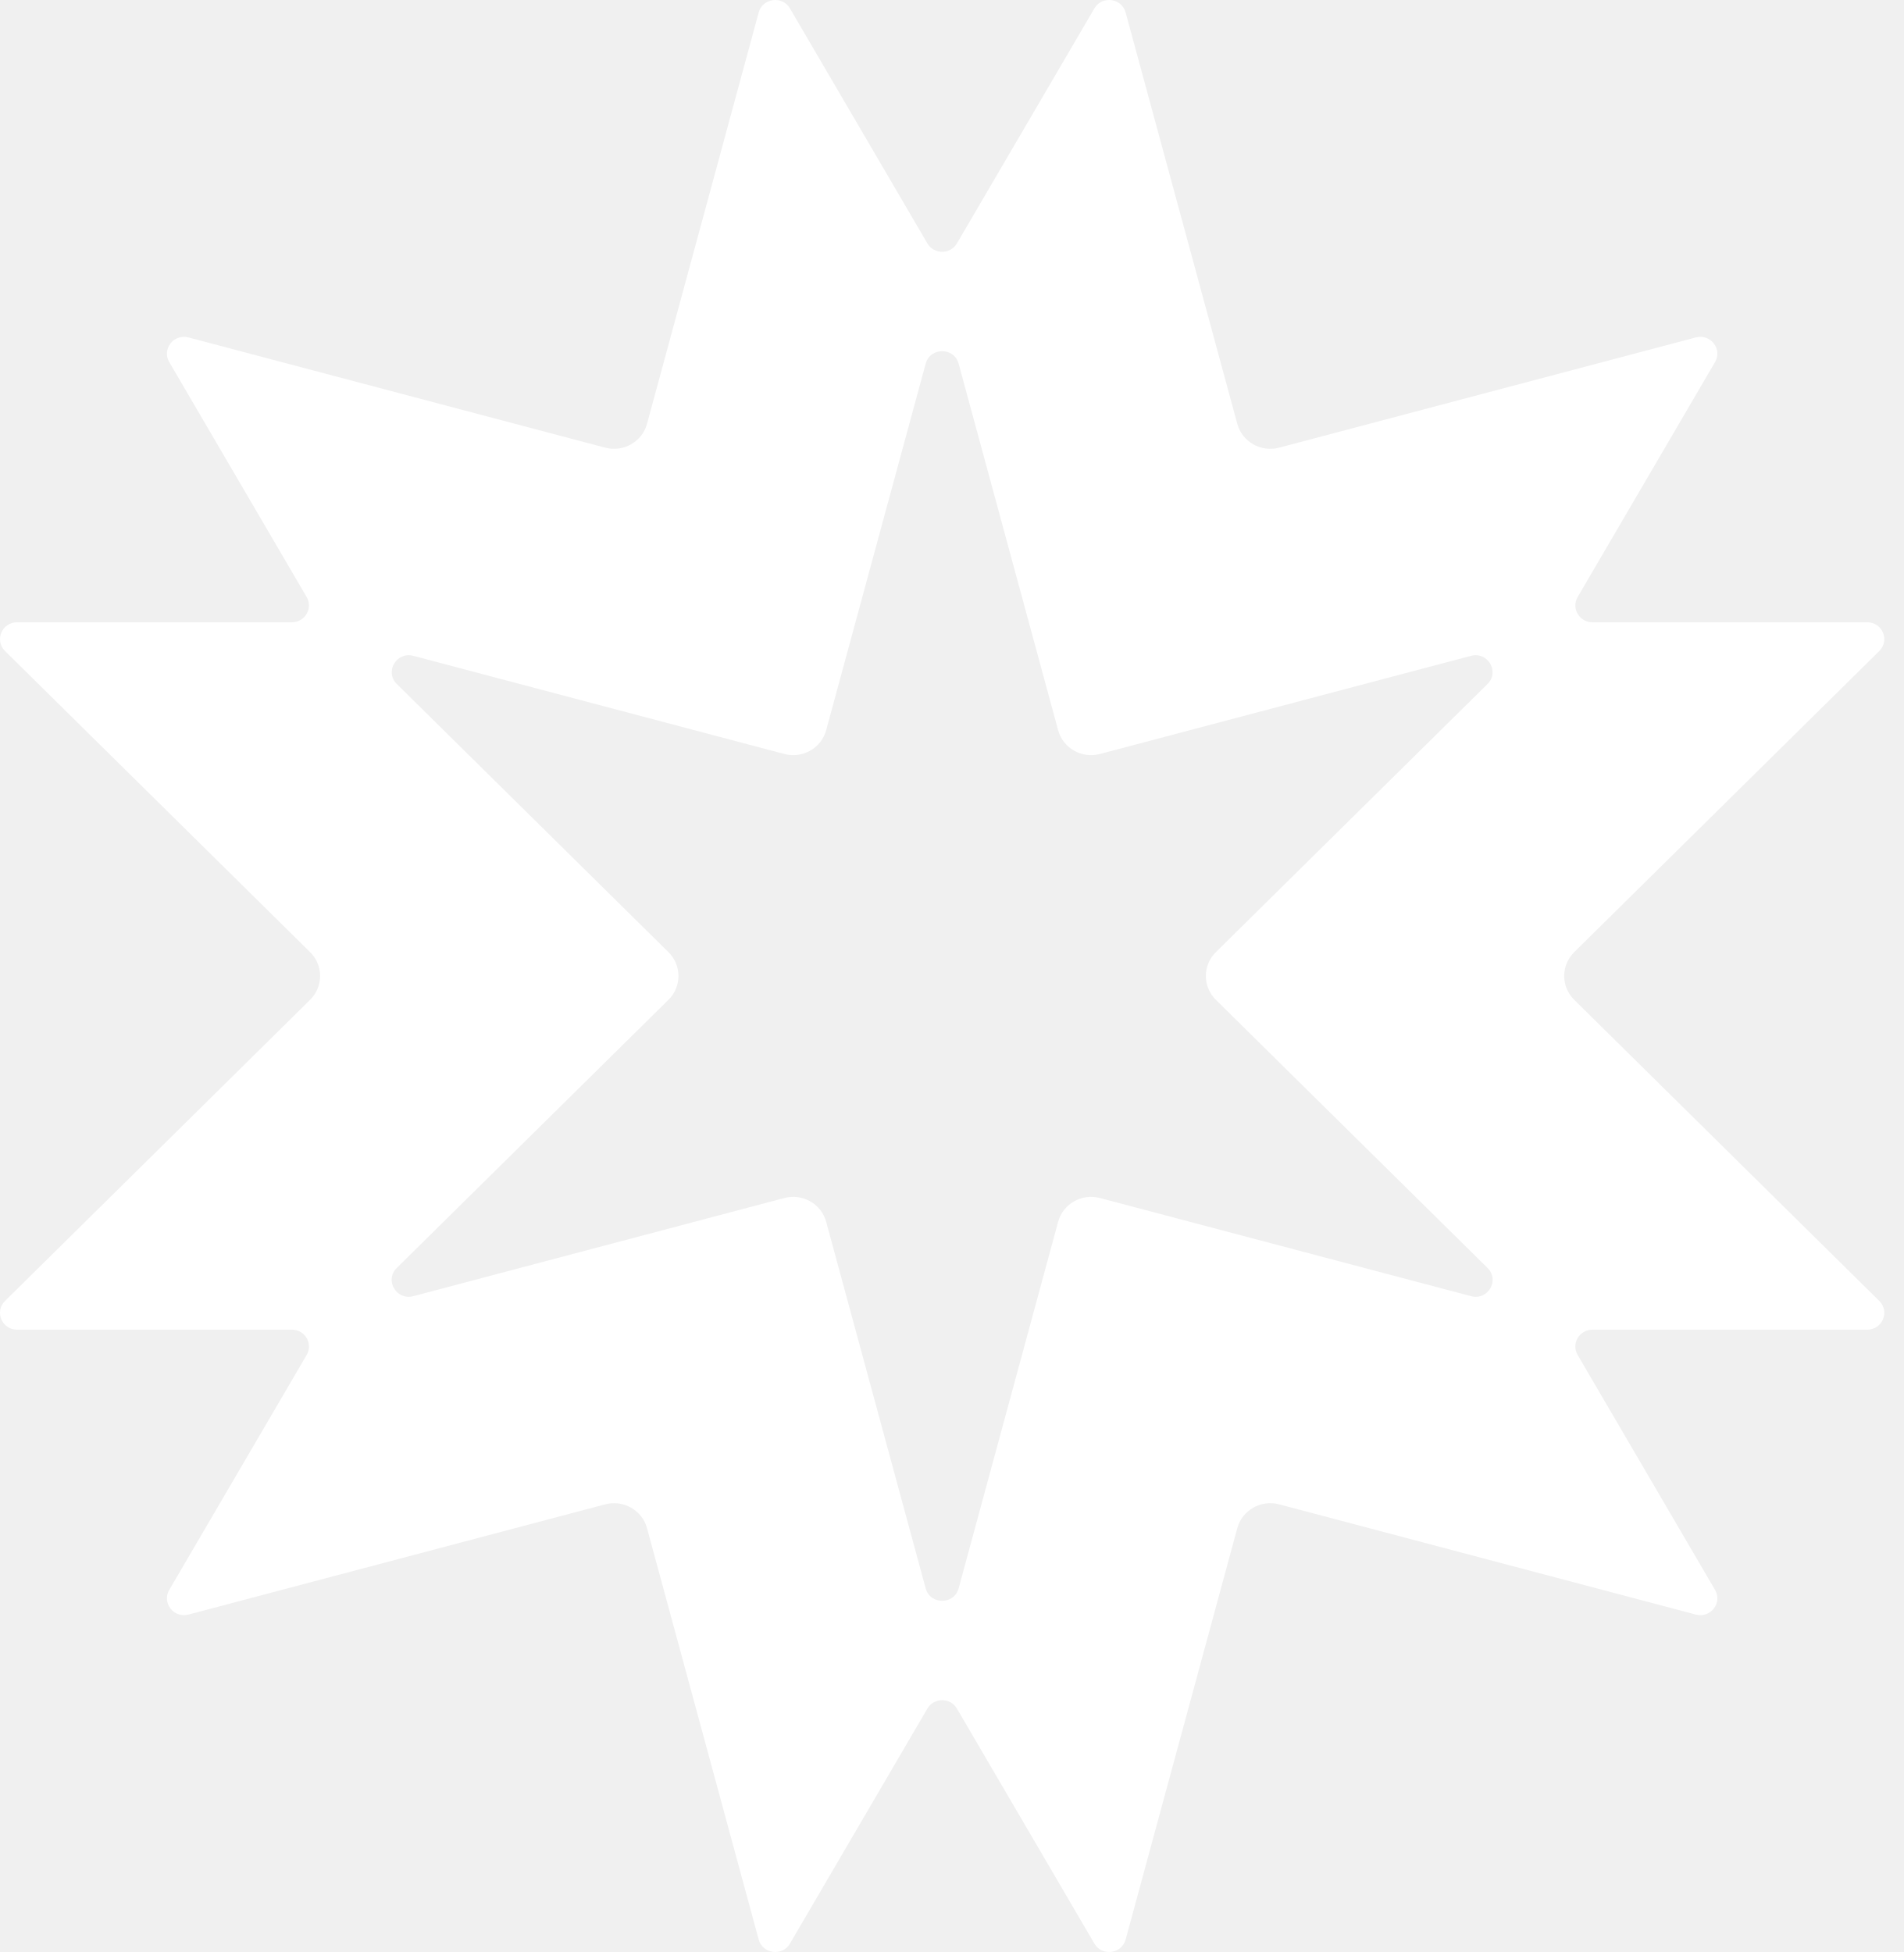
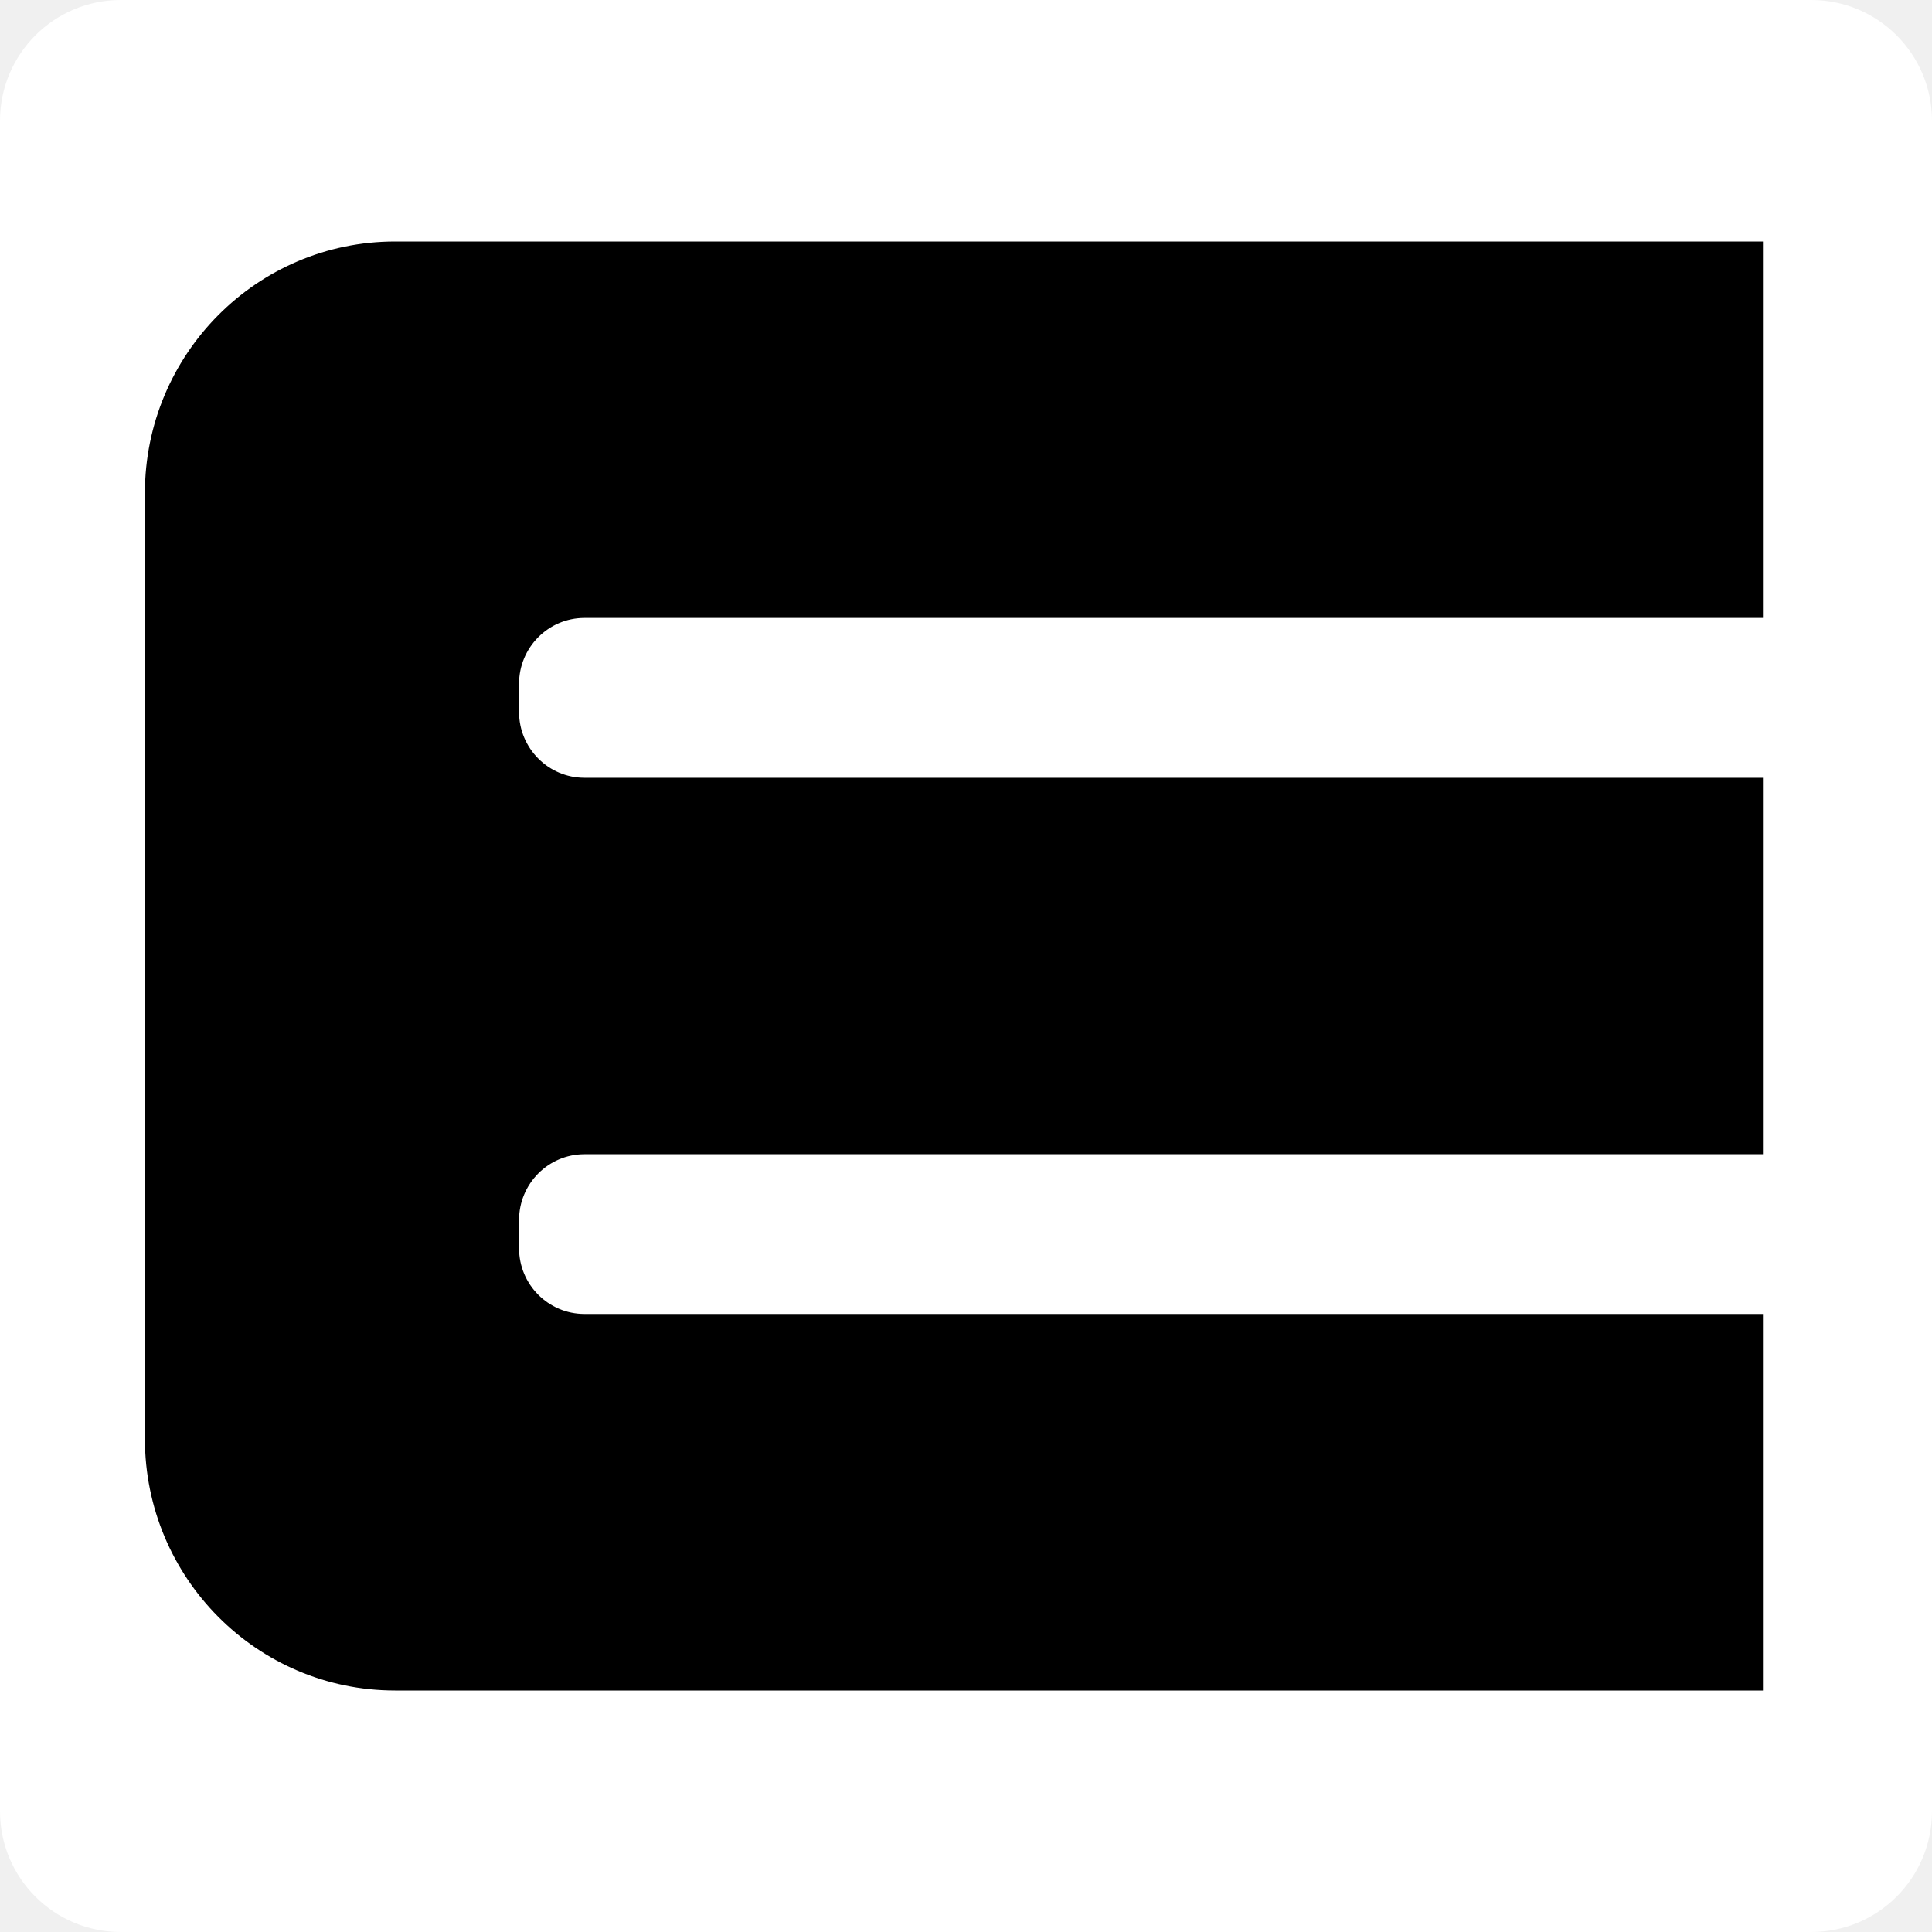
- <svg xmlns="http://www.w3.org/2000/svg" width="78" height="80" viewBox="0 0 78 80" fill="none">
-   <path fill-rule="evenodd" clip-rule="evenodd" d="M65.248 54.495C64.71 54.495 64.374 55.07 64.643 55.53L70.273 65.159C70.585 65.691 70.088 66.33 69.487 66.171L52.411 61.653C51.665 61.456 50.898 61.893 50.698 62.629L46.123 79.488C45.961 80.082 45.153 80.187 44.842 79.655L39.21 70.025C38.941 69.564 38.268 69.564 37.999 70.025L32.368 79.655C32.056 80.187 31.248 80.082 31.087 79.488L26.511 62.629C26.311 61.893 25.544 61.456 24.798 61.653L7.722 66.171C7.121 66.33 6.624 65.691 6.936 65.159L12.566 55.53C12.835 55.07 12.499 54.495 11.961 54.495H0.701C0.078 54.495 -0.234 53.752 0.206 53.317L12.707 40.975C13.253 40.436 13.253 39.562 12.707 39.023L0.206 26.681C-0.234 26.246 0.078 25.503 0.701 25.503L11.959 25.503C12.498 25.503 12.834 24.928 12.565 24.468L6.936 14.841C6.624 14.309 7.121 13.67 7.722 13.829L24.798 18.347C25.544 18.544 26.311 18.107 26.511 17.371L31.087 0.512C31.248 -0.082 32.056 -0.187 32.368 0.345L37.999 9.975C38.268 10.435 38.941 10.435 39.21 9.975L44.842 0.345C45.153 -0.187 45.961 -0.082 46.122 0.512L50.698 17.371C50.898 18.107 51.665 18.544 52.411 18.347L69.487 13.829C70.088 13.67 70.585 14.309 70.273 14.841L64.644 24.468C64.375 24.928 64.712 25.503 65.249 25.503L76.509 25.503C77.132 25.503 77.444 26.246 77.003 26.681L64.502 39.023C63.956 39.562 63.956 40.436 64.502 40.975L77.003 53.317C77.444 53.752 77.132 54.495 76.509 54.495H65.248ZM60.951 28.033C61.457 27.534 60.966 26.696 60.275 26.878L45.069 30.901C44.323 31.099 43.556 30.661 43.356 29.925L39.28 14.905C39.095 14.222 38.114 14.222 37.929 14.905L33.852 29.925C33.653 30.661 32.886 31.099 32.14 30.901L16.934 26.878C16.243 26.696 15.753 27.534 16.259 28.033L27.39 39.023C27.936 39.562 27.936 40.436 27.39 40.975L16.256 51.967C15.75 52.467 16.241 53.305 16.932 53.122L32.14 49.099C32.886 48.901 33.653 49.339 33.852 50.075L37.929 65.096C38.114 65.778 39.095 65.778 39.28 65.096L43.356 50.075C43.556 49.339 44.323 48.901 45.069 49.099L60.278 53.122C60.969 53.305 61.459 52.467 60.953 51.967L49.819 40.975C49.273 40.436 49.273 39.562 49.819 39.023L60.951 28.033Z" fill="white" />
+ <svg xmlns="http://www.w3.org/2000/svg" width="80" height="80" viewBox="0 0 80 80" fill="none">
+   <rect width="80" height="80" rx="5" fill="white" />
+   <path d="M73 10V25.588H24.199C22.706 25.589 21.493 26.809 21.493 28.311V29.483C21.493 30.985 22.706 32.205 24.199 32.206H73V47.794H24.199C22.706 47.795 21.493 49.015 21.493 50.517V51.689C21.493 53.191 22.706 54.407 24.199 54.408H73V70H16.359C10.638 69.999 6 65.33 6 59.574V20.422C6.001 14.667 10.639 10.001 16.359 10H73Z" fill="black" />
</svg>
